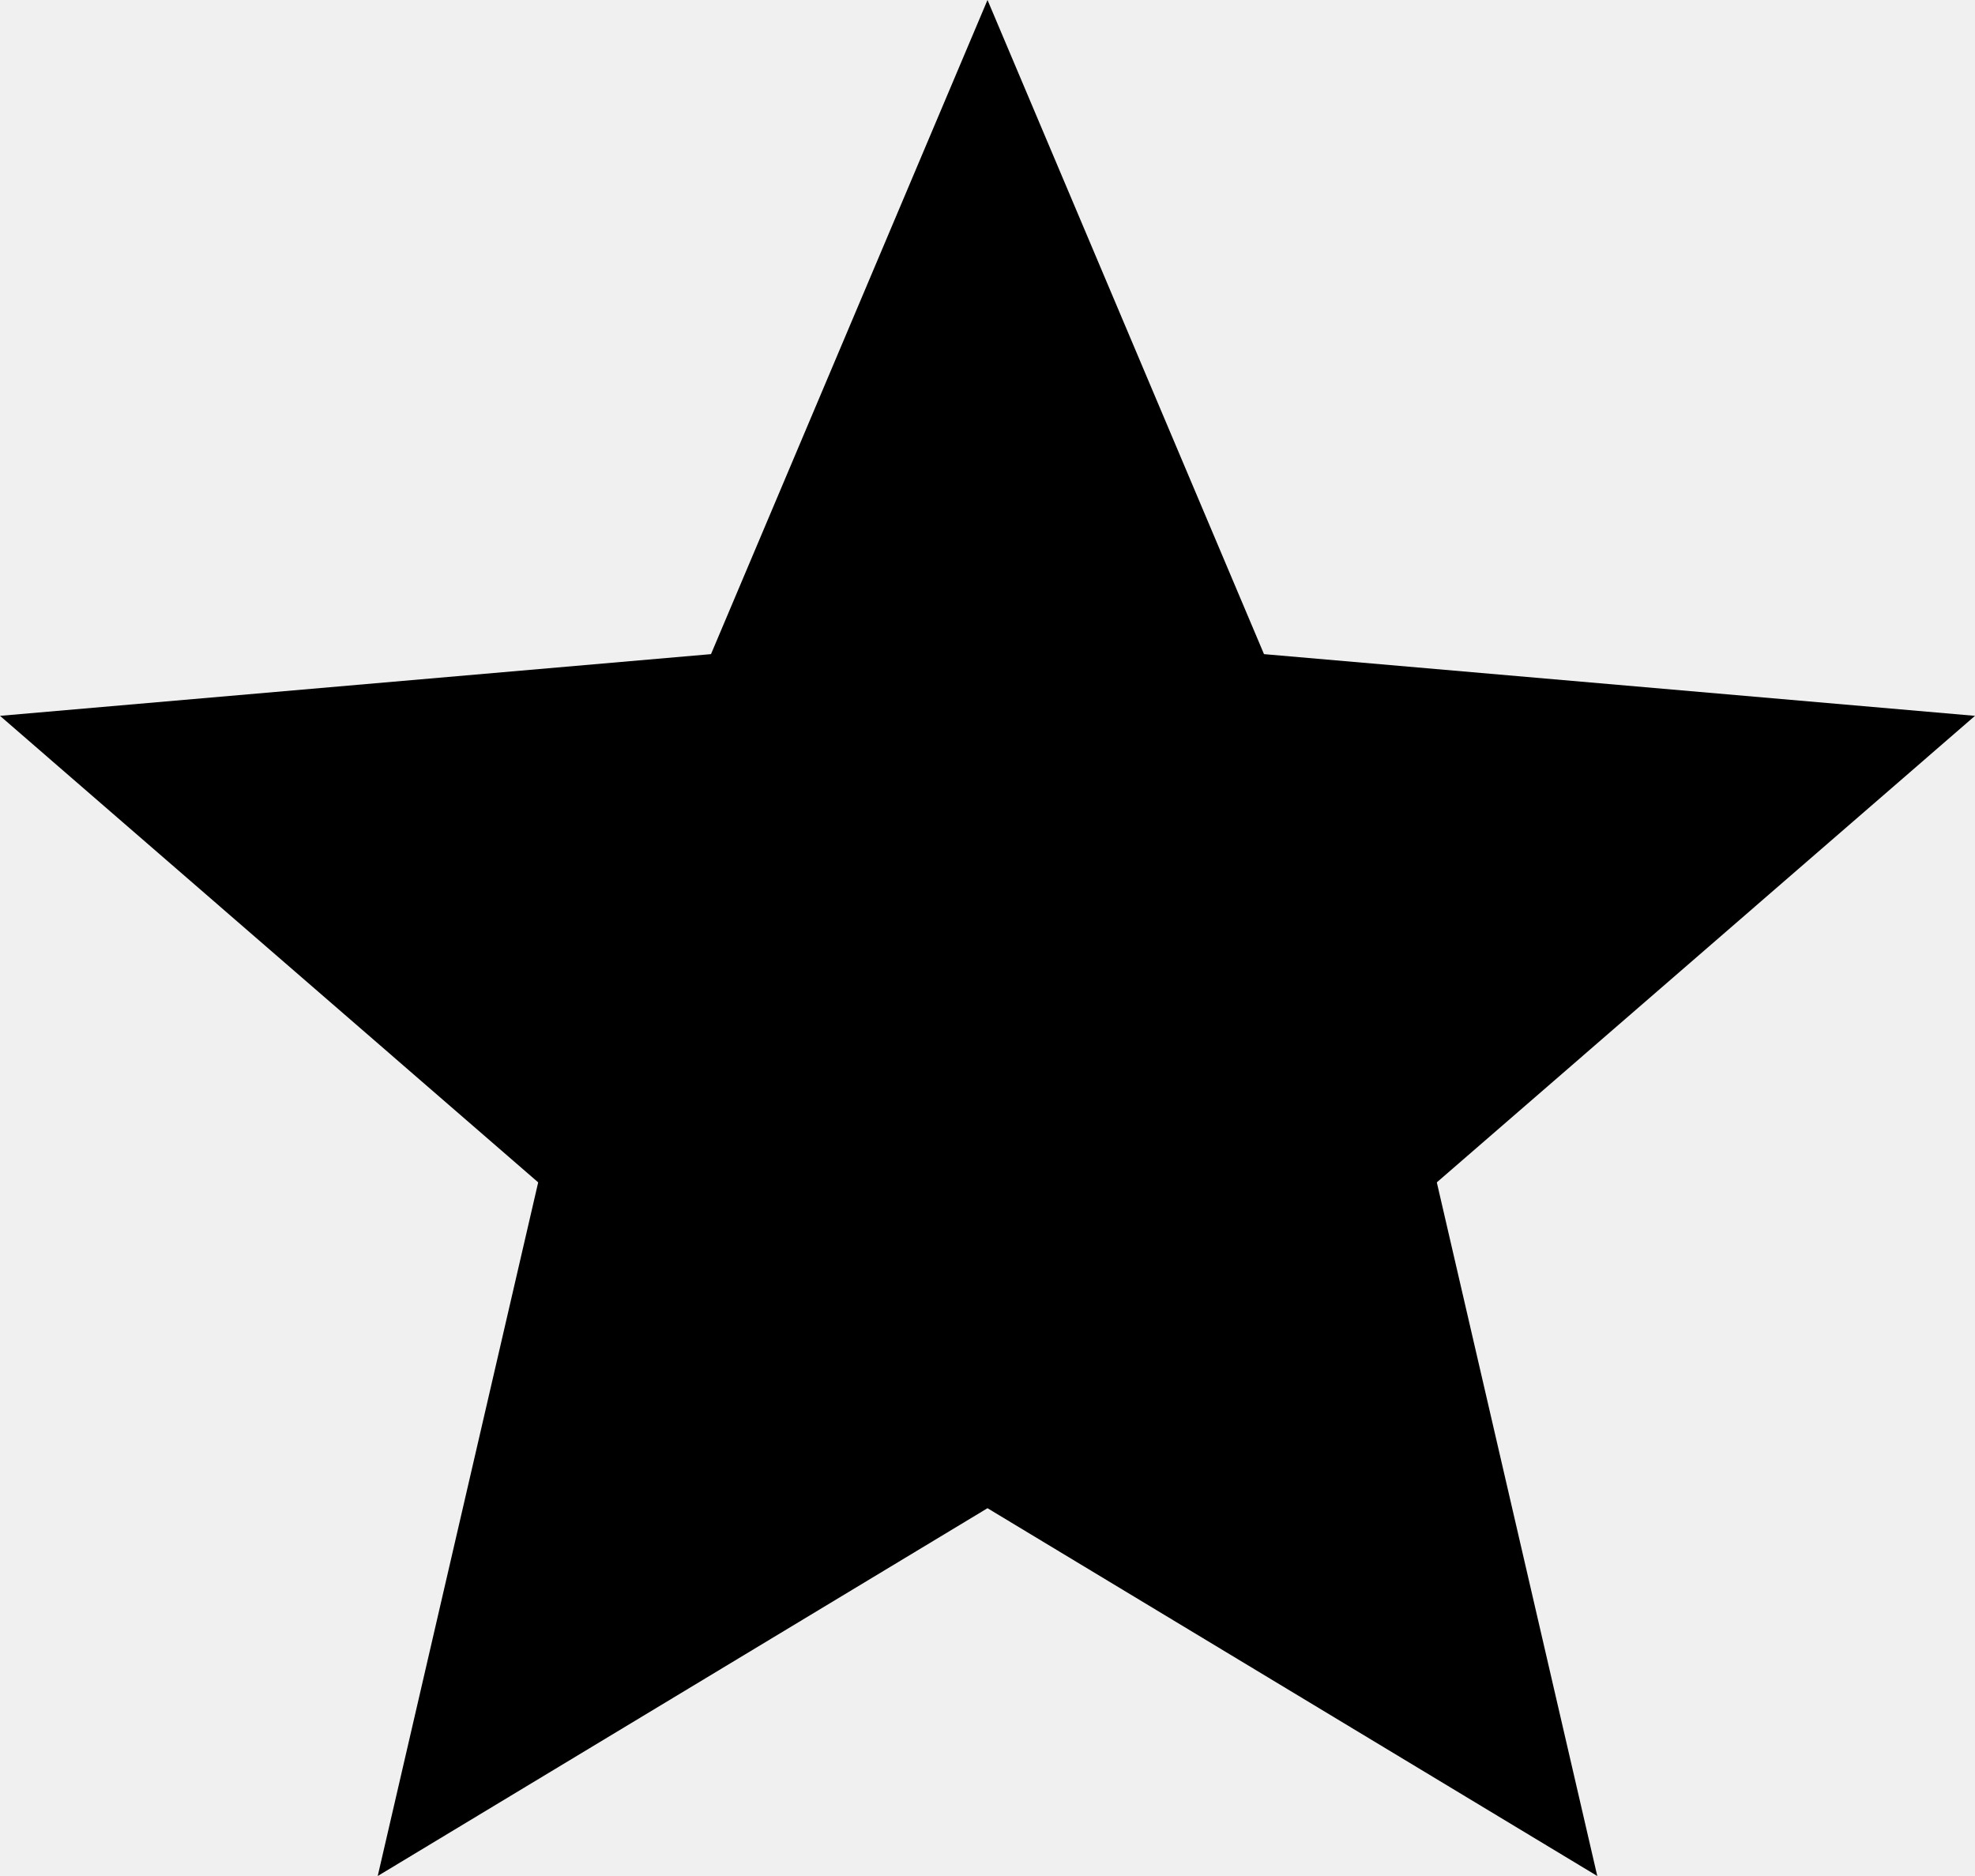
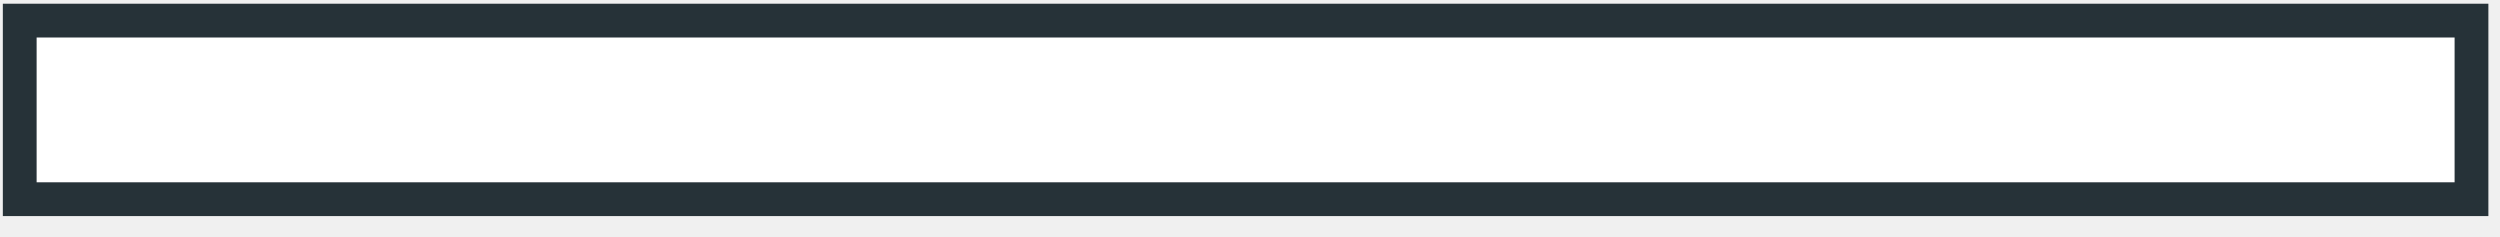
- <svg xmlns="http://www.w3.org/2000/svg" width="20" height="19" viewBox="0 0 20 19" fill="none">
-   <path d="M3.825 19L5.45 11.975L0 7.25L7.2 6.625L10 0L12.8 6.625L20 7.25L14.55 11.975L16.175 19L10 15.275L3.825 19Z" fill="black" />
+ <svg xmlns="http://www.w3.org/2000/svg" width="74" height="7" viewBox="0 0 74 7" fill="none">
+   <path d="M73.156 0.61H0.584V5.896H73.156V0.61Z" fill="white" stroke="#263238" stroke-miterlimit="10" />
</svg>
